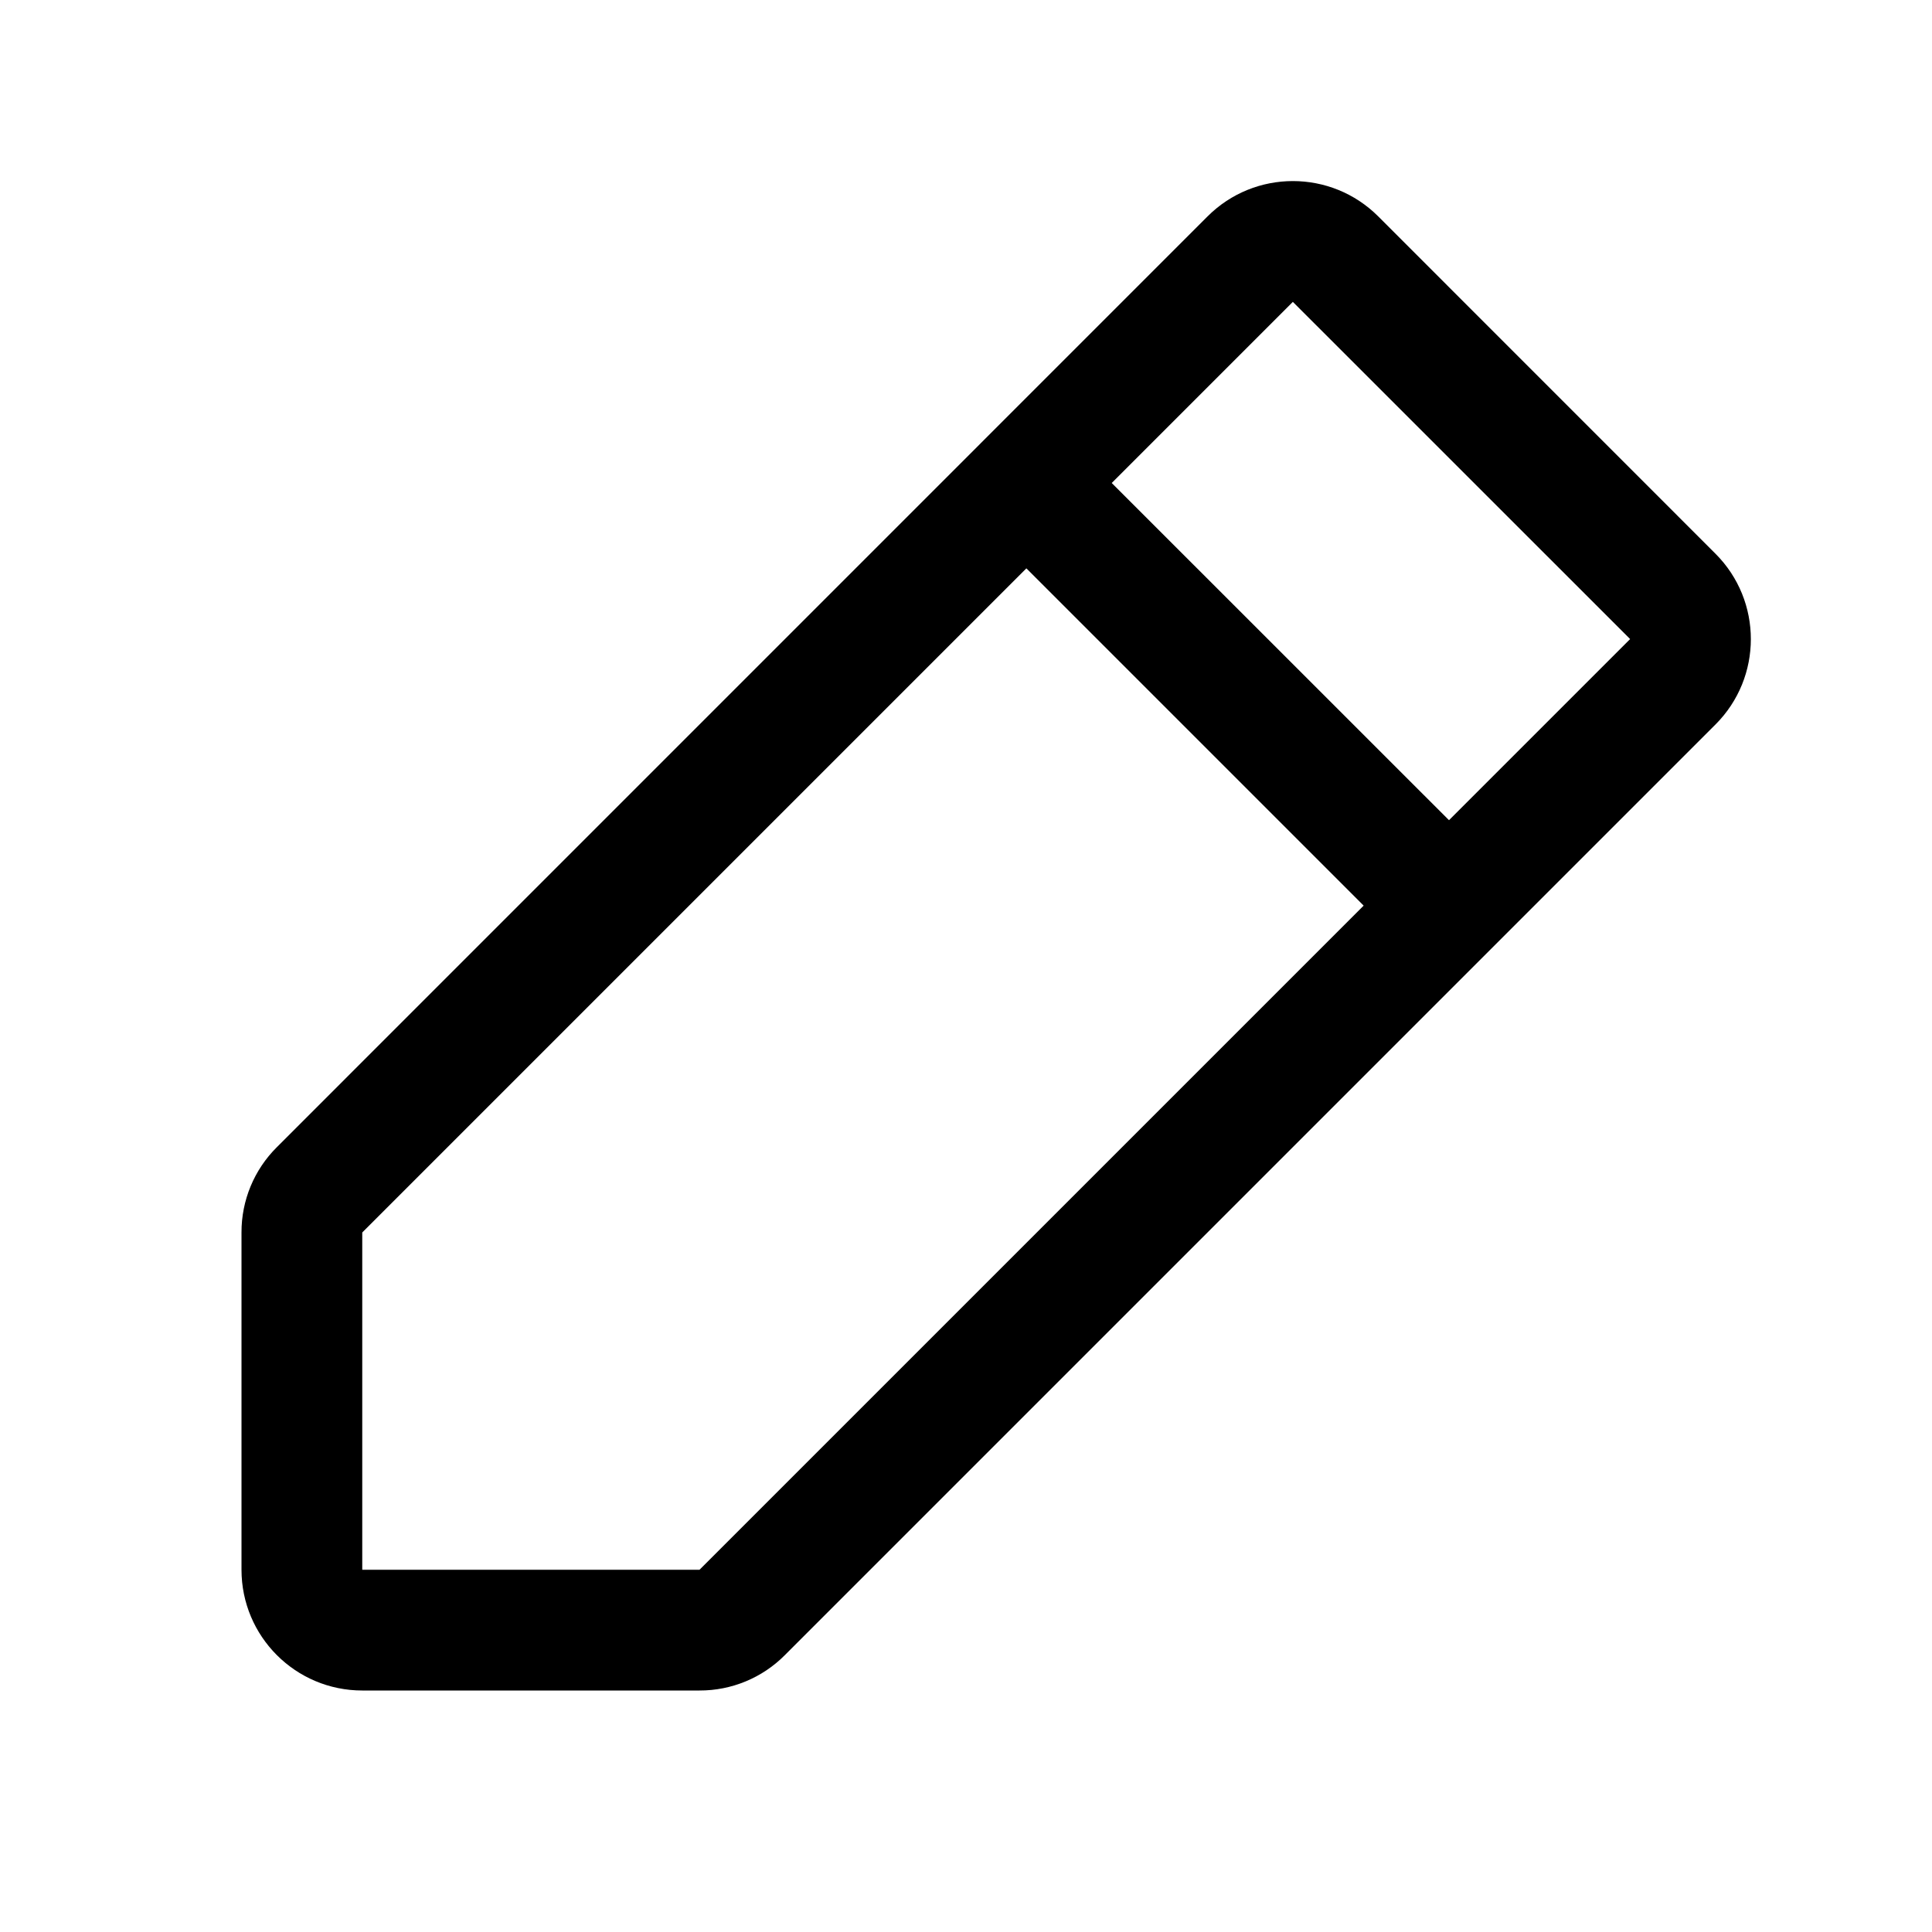
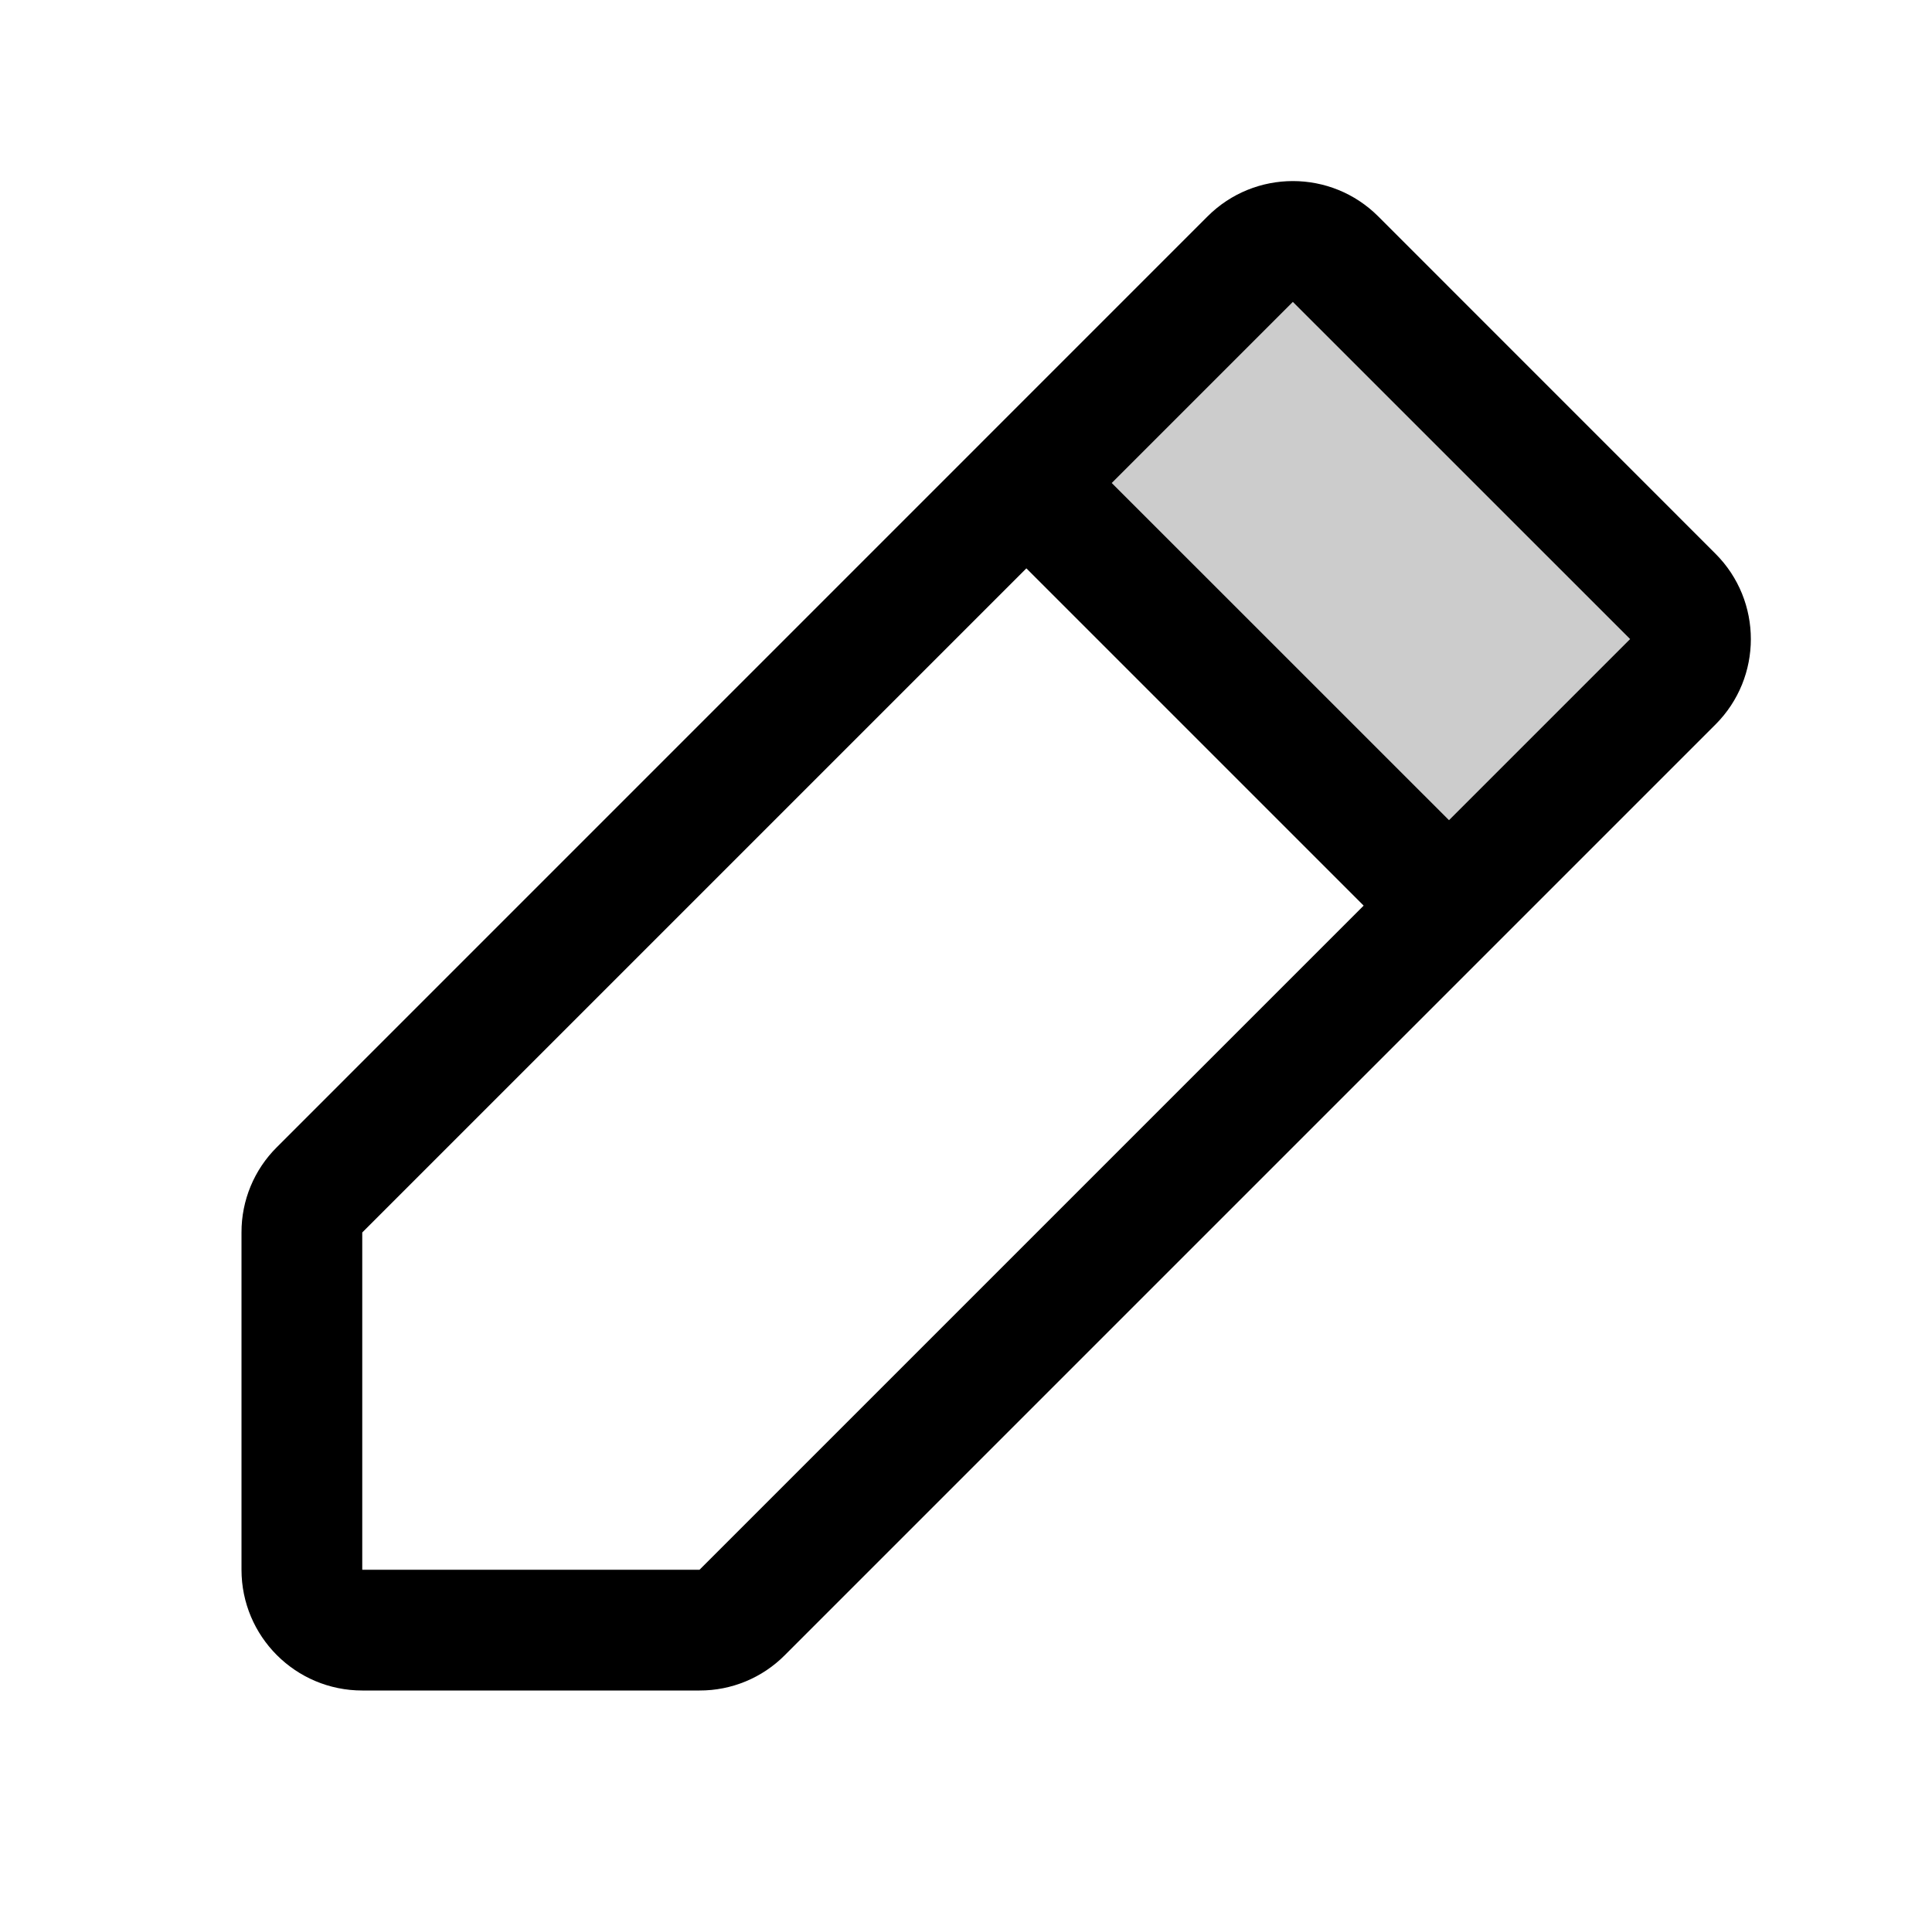
<svg xmlns="http://www.w3.org/2000/svg" viewBox="0 0 256 256" fill="currentColor">
+   <path d="M221.66,90.34,192,120,136,64l29.66-29.66a8,8,0,0,1,11.31,0L221.66,79A8,8,0,0,1,221.66,90.34Z" opacity="0.2" />
  <path d="M227.31,73.37,182.63,28.68a16,16,0,0,0-22.63,0L36.69,152A15.86,15.86,0,0,0,32,163.31V208a16,16,0,0,0,16,16H92.69A15.86,15.86,0,0,0,104,219.31L227.31,96a16,16,0,0,0,0-22.63ZM92.69,208H48V163.31l88-88L180.69,120ZM192,108.68,147.31,64l24-24L216,84.68Z" />
</svg>
